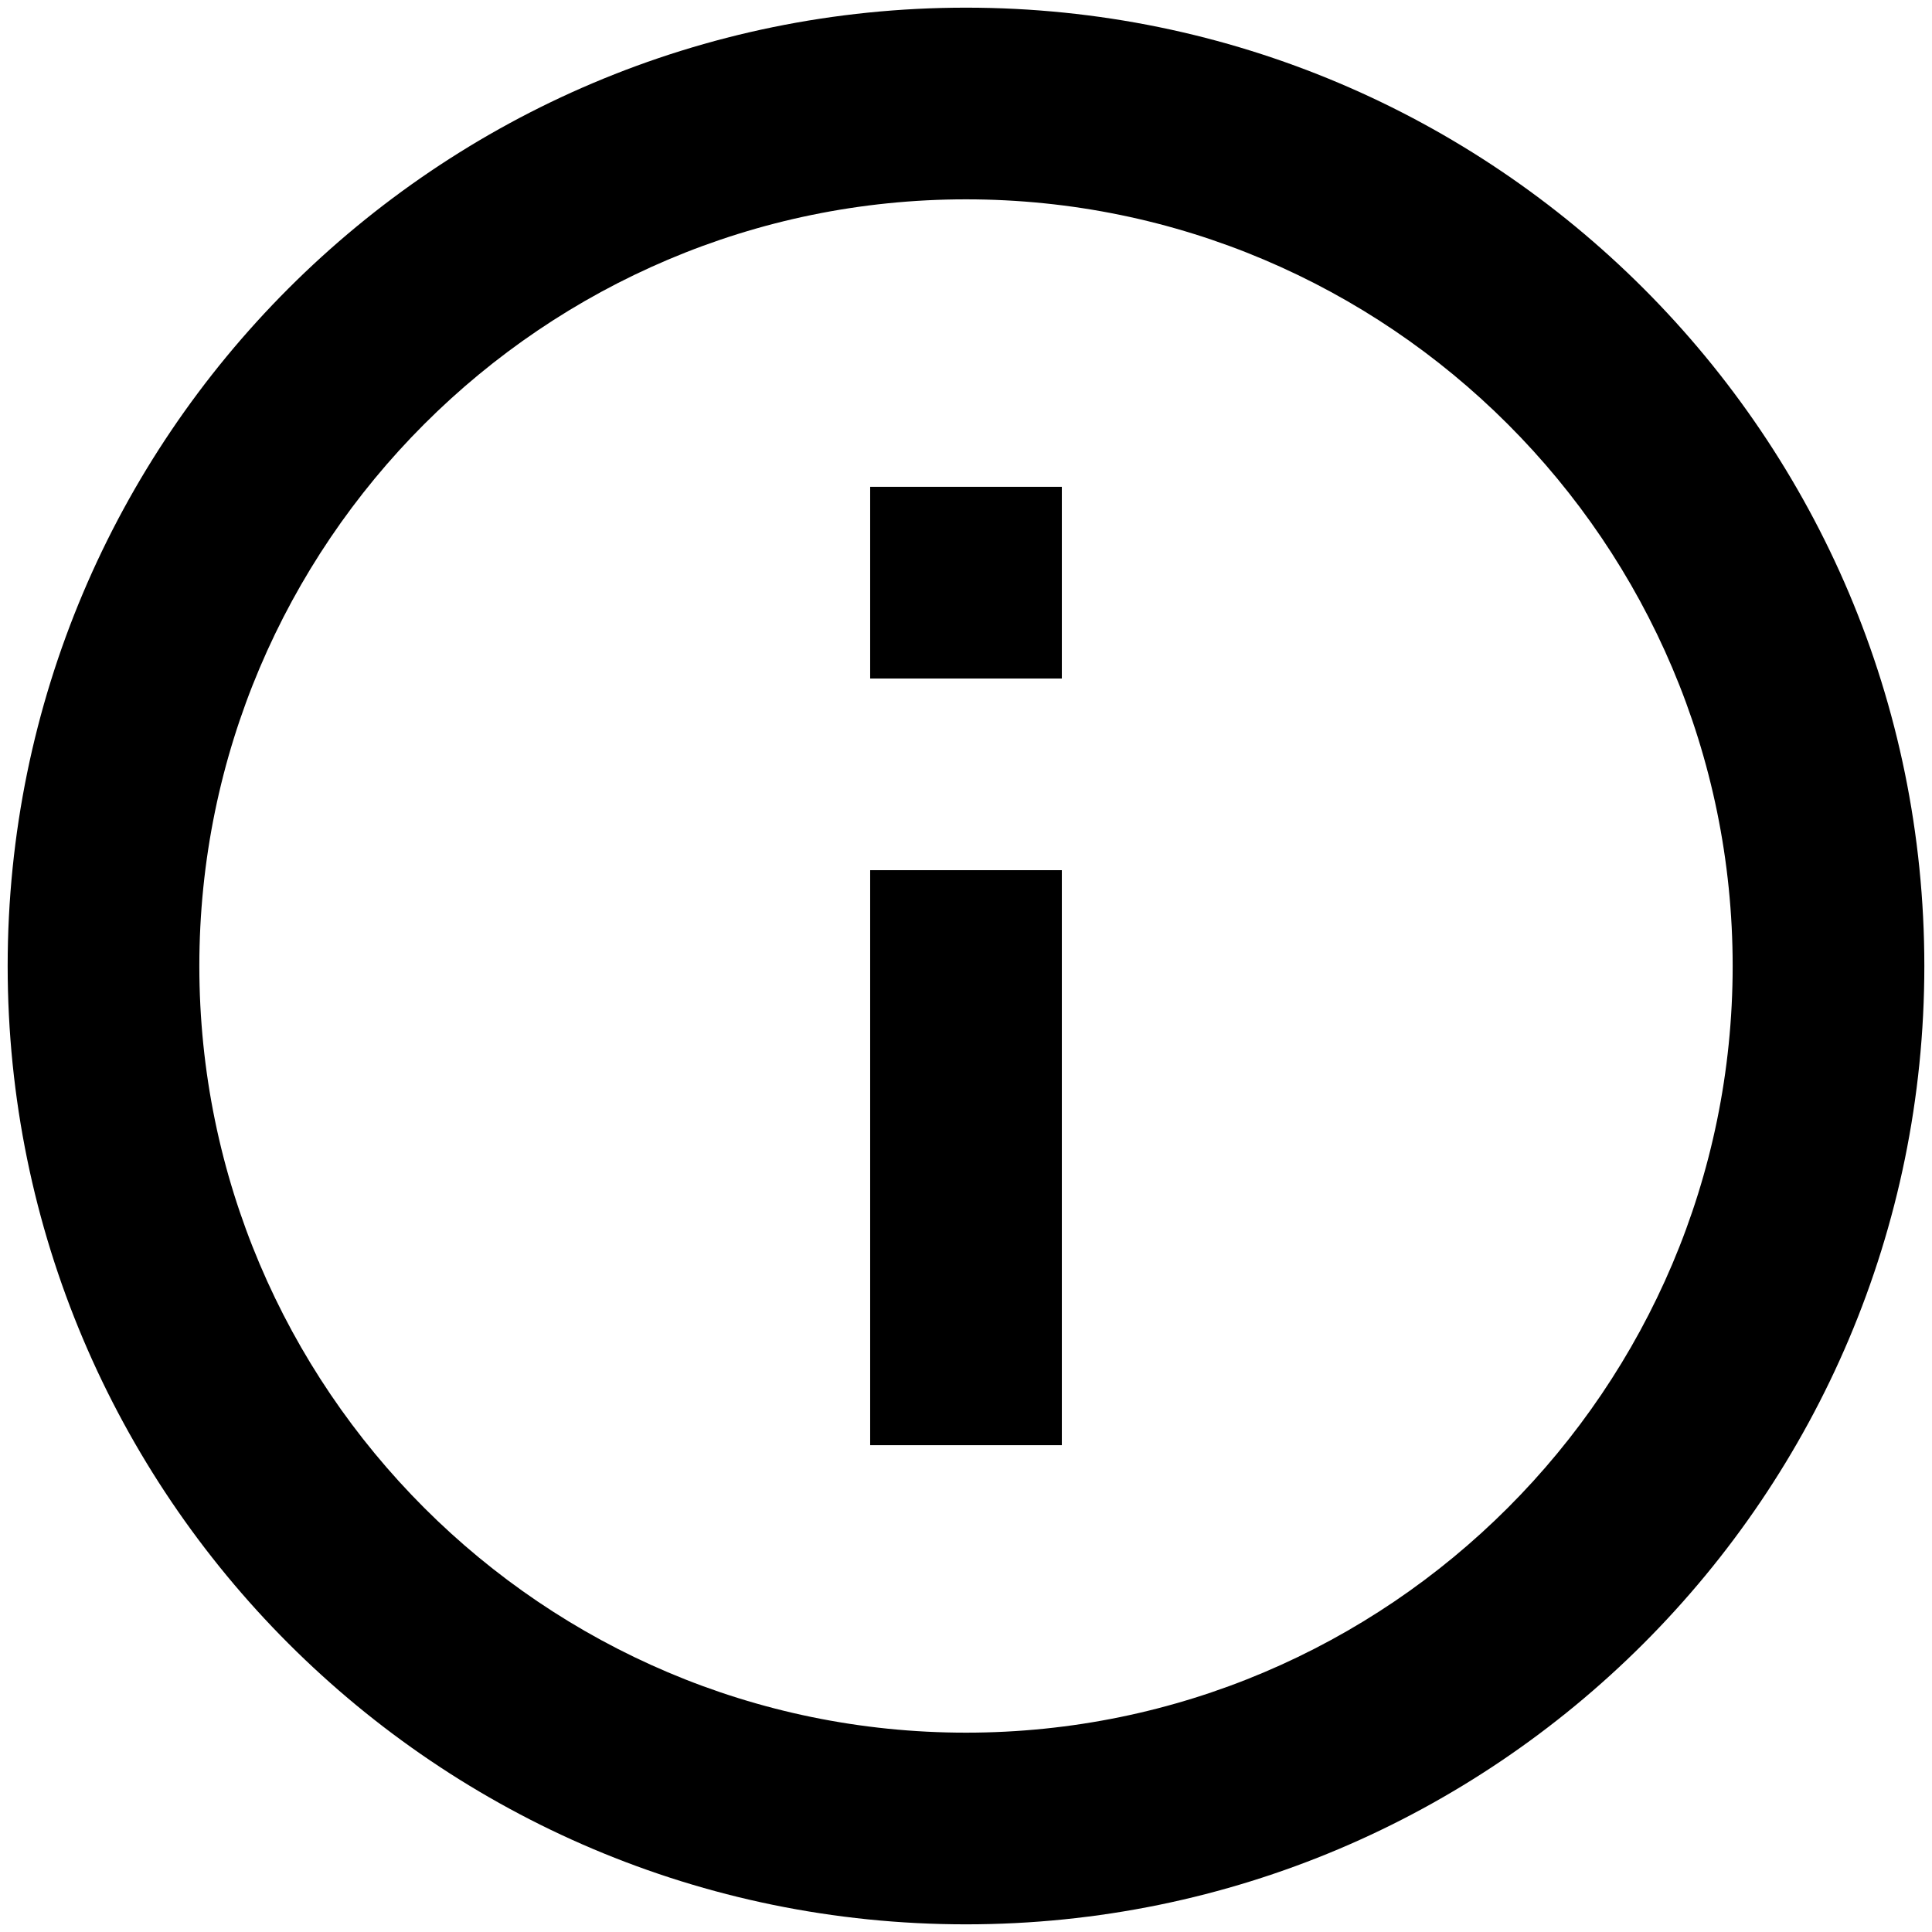
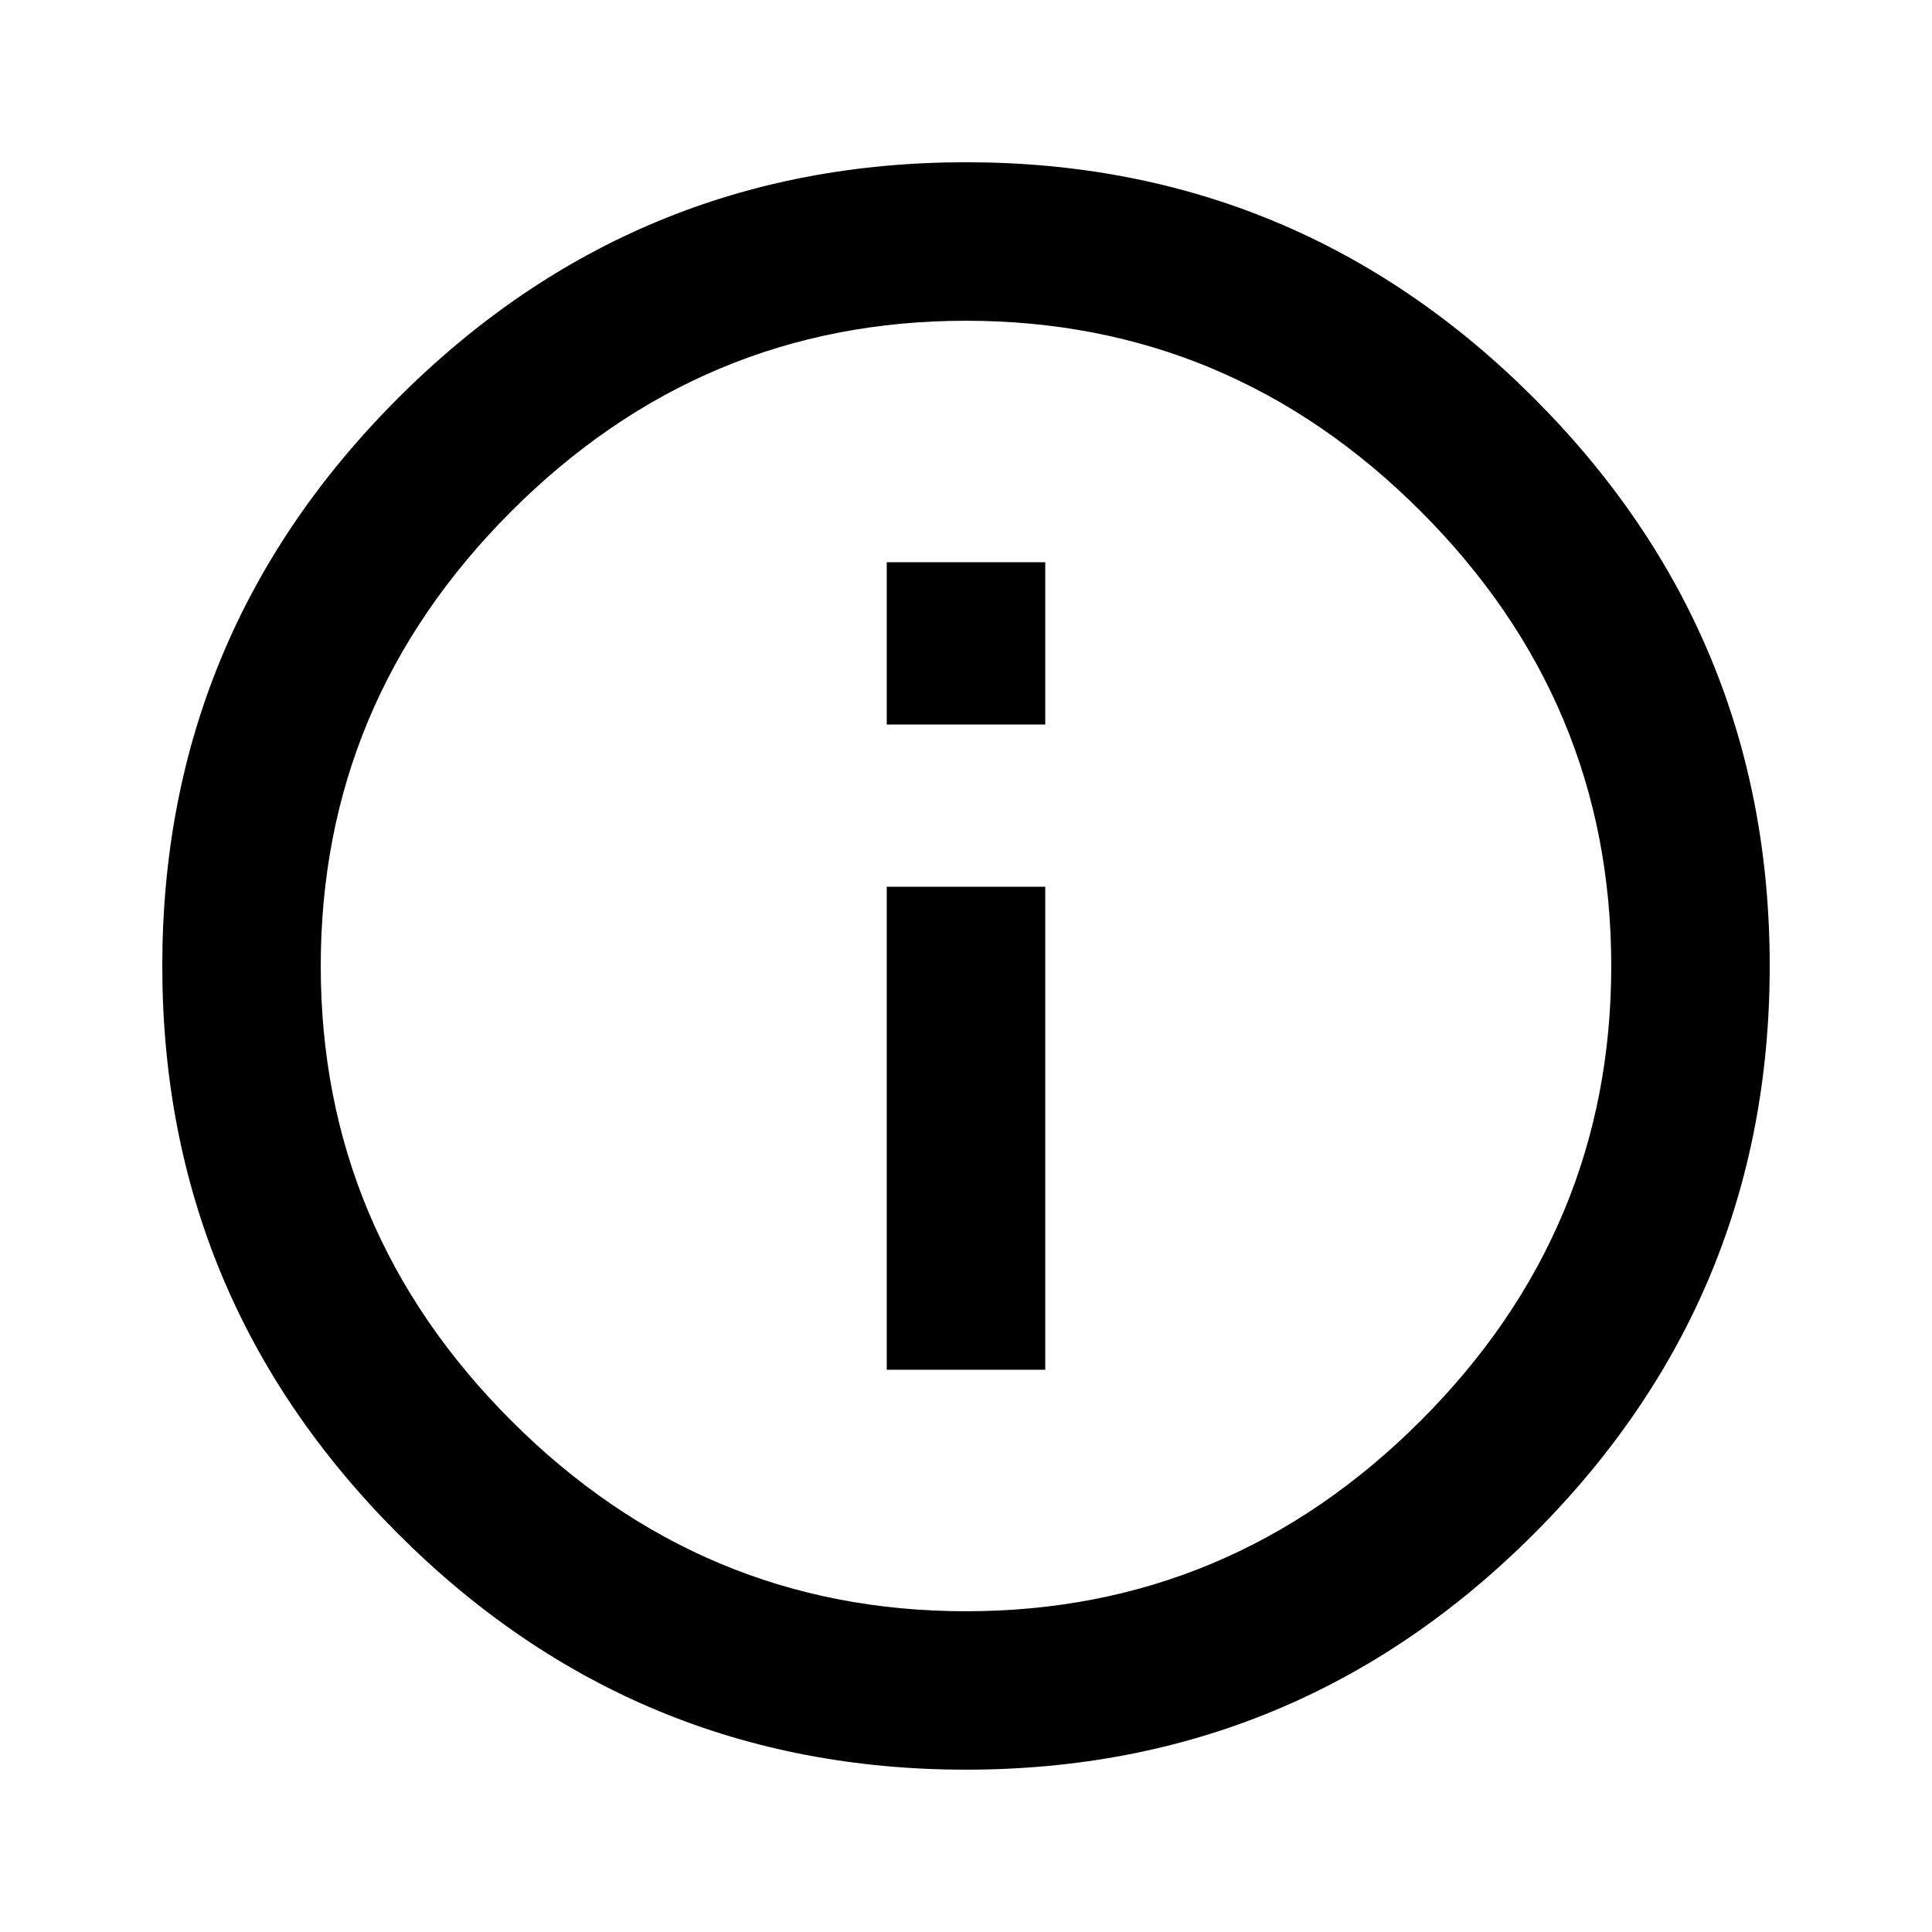
- <svg xmlns="http://www.w3.org/2000/svg" width="210px" height="210px" viewBox="0 0 210 210" version="1.1">
-   <defs />
-   <g id="Available-Copy" stroke="none" stroke-width="1" fill="none" fill-rule="evenodd" transform="translate(-297, -299)">
-     <g id="info" transform="translate(277, 279)">
-       <polygon id="Shape" points="0 0 250 0 250 250 0 250" />
-       <path d="M114.583,177.083 L135.417,177.083 L135.417,114.583 L114.583,114.583 L114.583,177.083 Z M125,20.833 C67.5,20.833 20.833,67.5 20.833,125 C20.833,182.5 67.5,229.167 125,229.167 C182.5,229.167 229.167,182.5 229.167,125 C229.167,67.5 182.5,20.833 125,20.833 Z M125,208.333 C79.062,208.333 41.667,170.938 41.667,125 C41.667,79.062 79.062,41.667 125,41.667 C170.938,41.667 208.333,79.062 208.333,125 C208.333,170.938 170.938,208.333 125,208.333 Z M114.583,93.75 L135.417,93.75 L135.417,72.917 L114.583,72.917 L114.583,93.75 Z" id="Shape" fill="#000000" fill-rule="nonzero" />
-     </g>
-   </g>
+ <svg xmlns="http://www.w3.org/2000/svg" version="1.1" width="48" height="48" viewBox="0 0 48 48">
+   <path d="M22.031 18v-4.031h3.938v4.031h-3.938zM24 40.031q6.563 0 11.297-4.734t4.734-11.297-4.734-11.297-11.297-4.734-11.297 4.734-4.734 11.297 4.734 11.297 11.297 4.734zM24 4.031q8.25 0 14.109 5.859t5.859 14.109-5.859 14.109-14.109 5.859-14.109-5.859-5.859-14.109 5.859-14.109 14.109-5.859zM22.031 34.031v-12h3.938v12h-3.938z" />
</svg>
